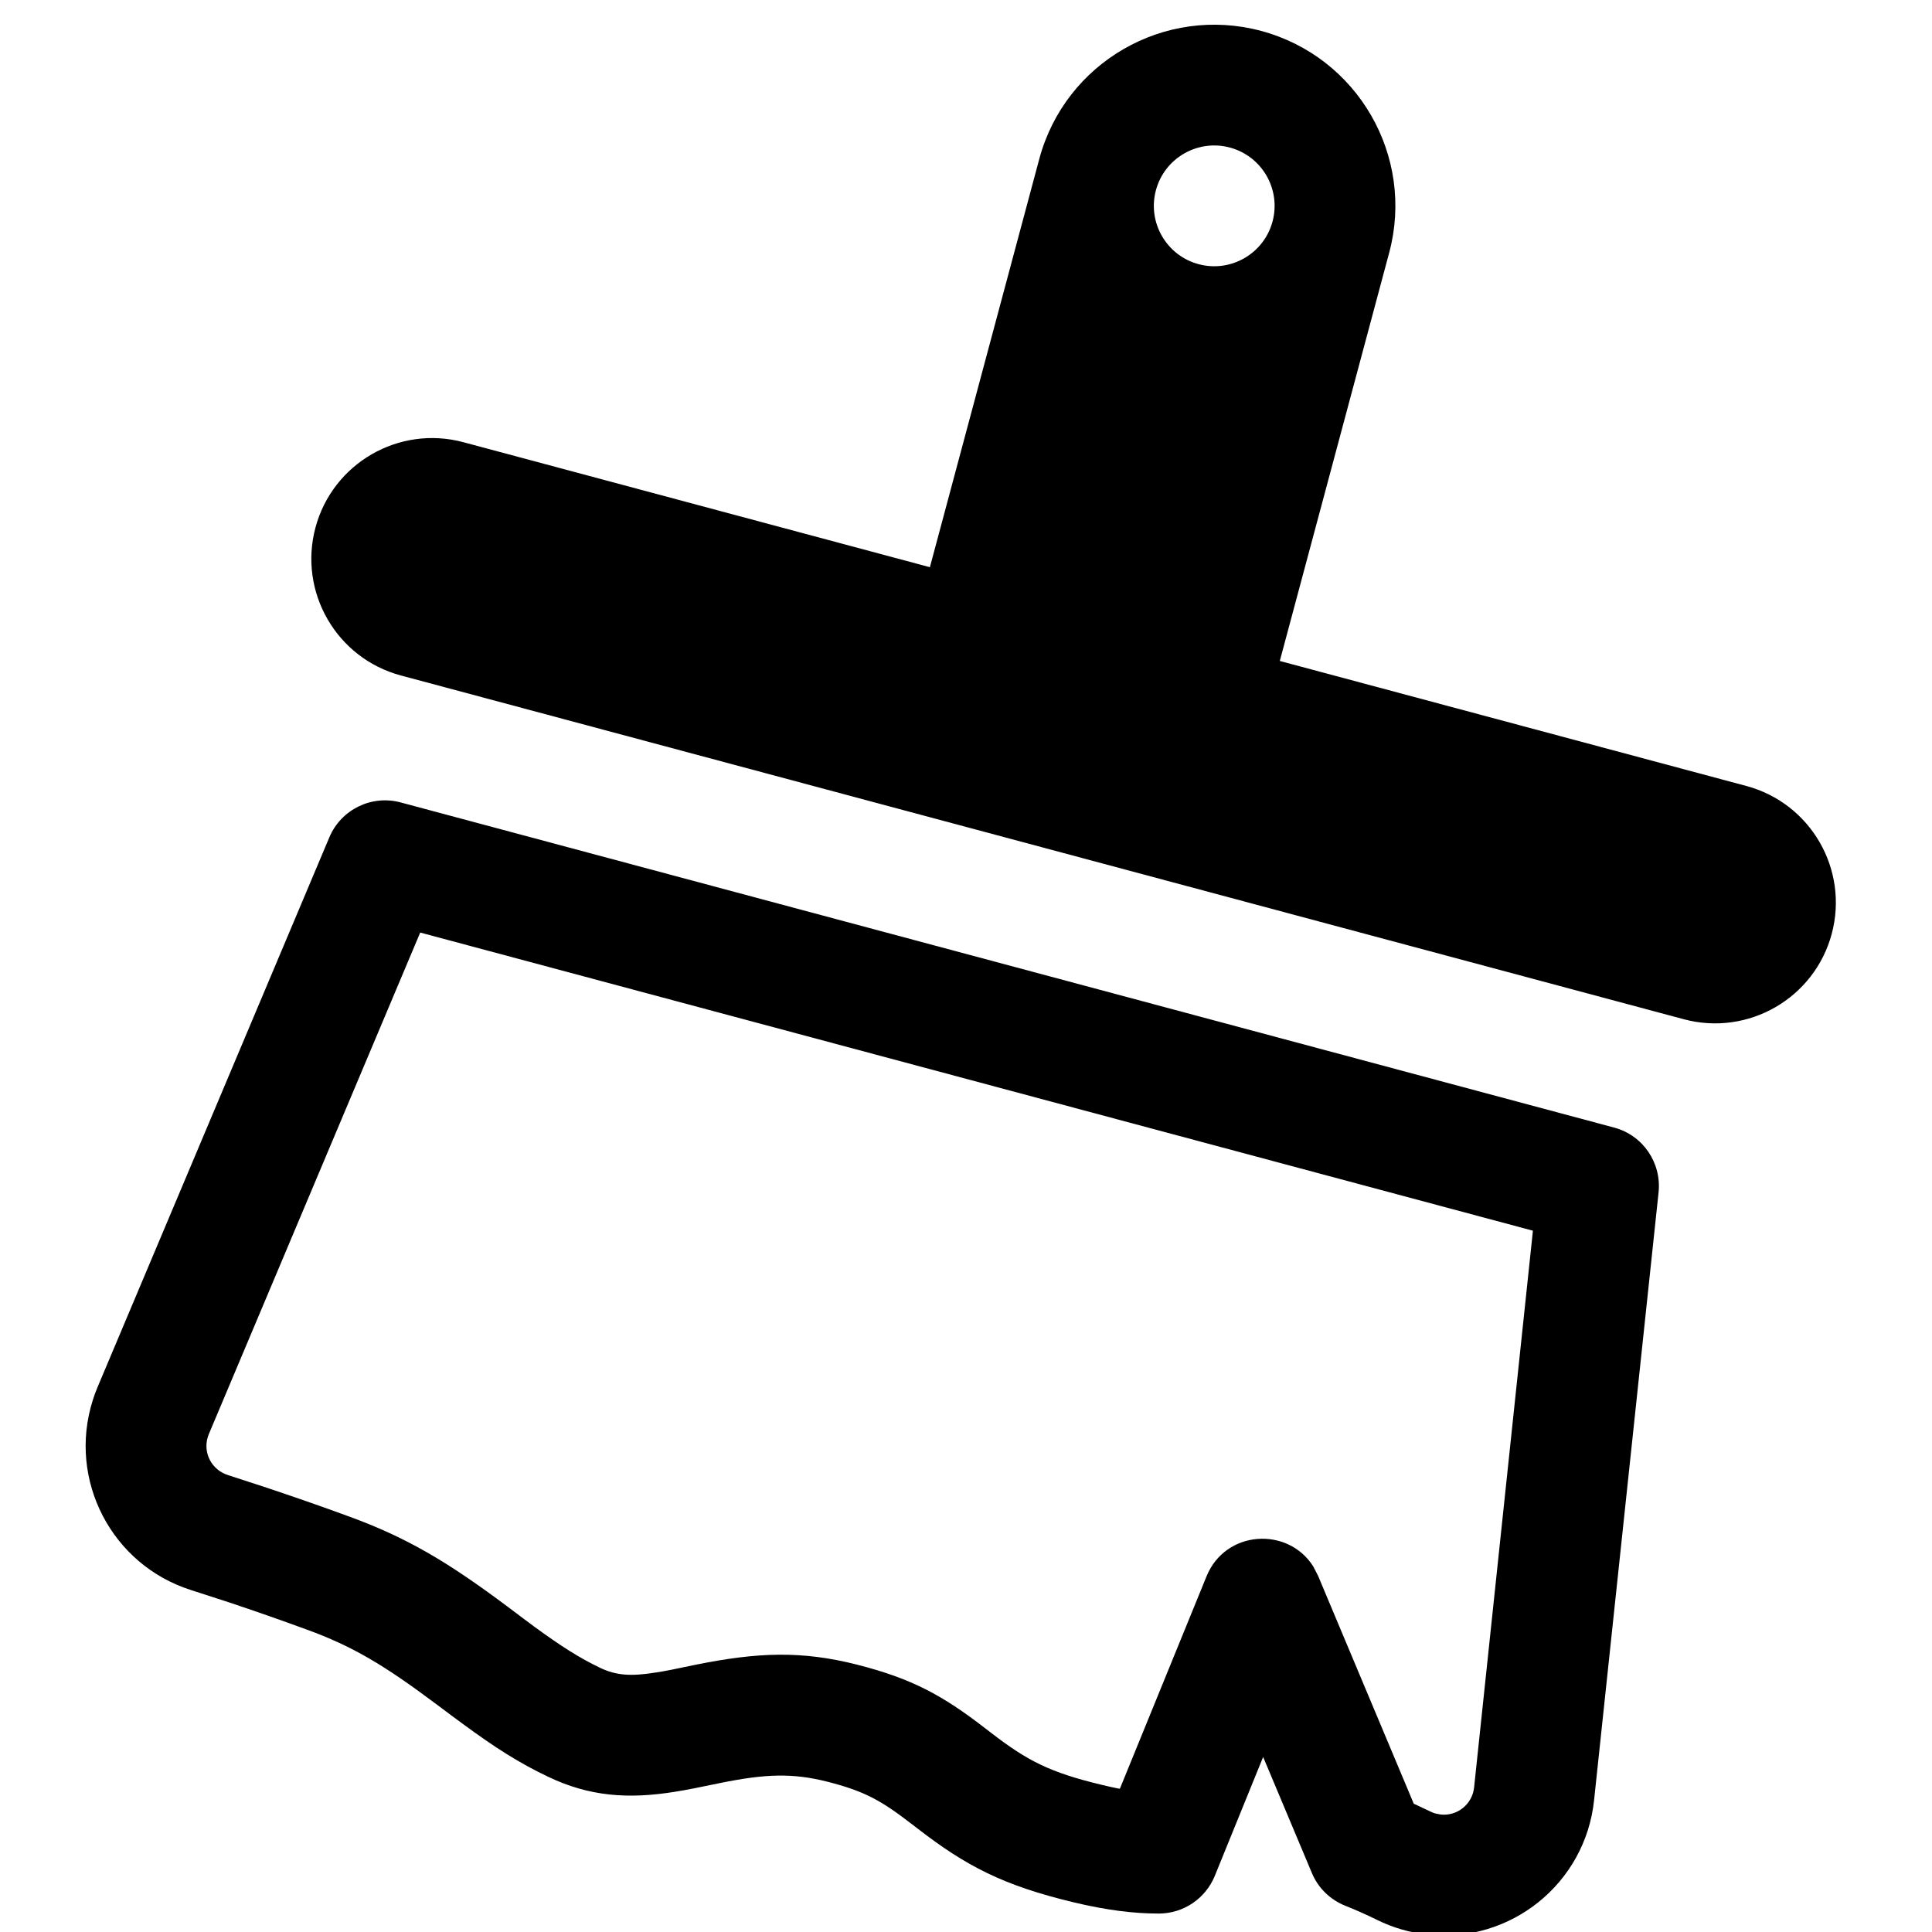
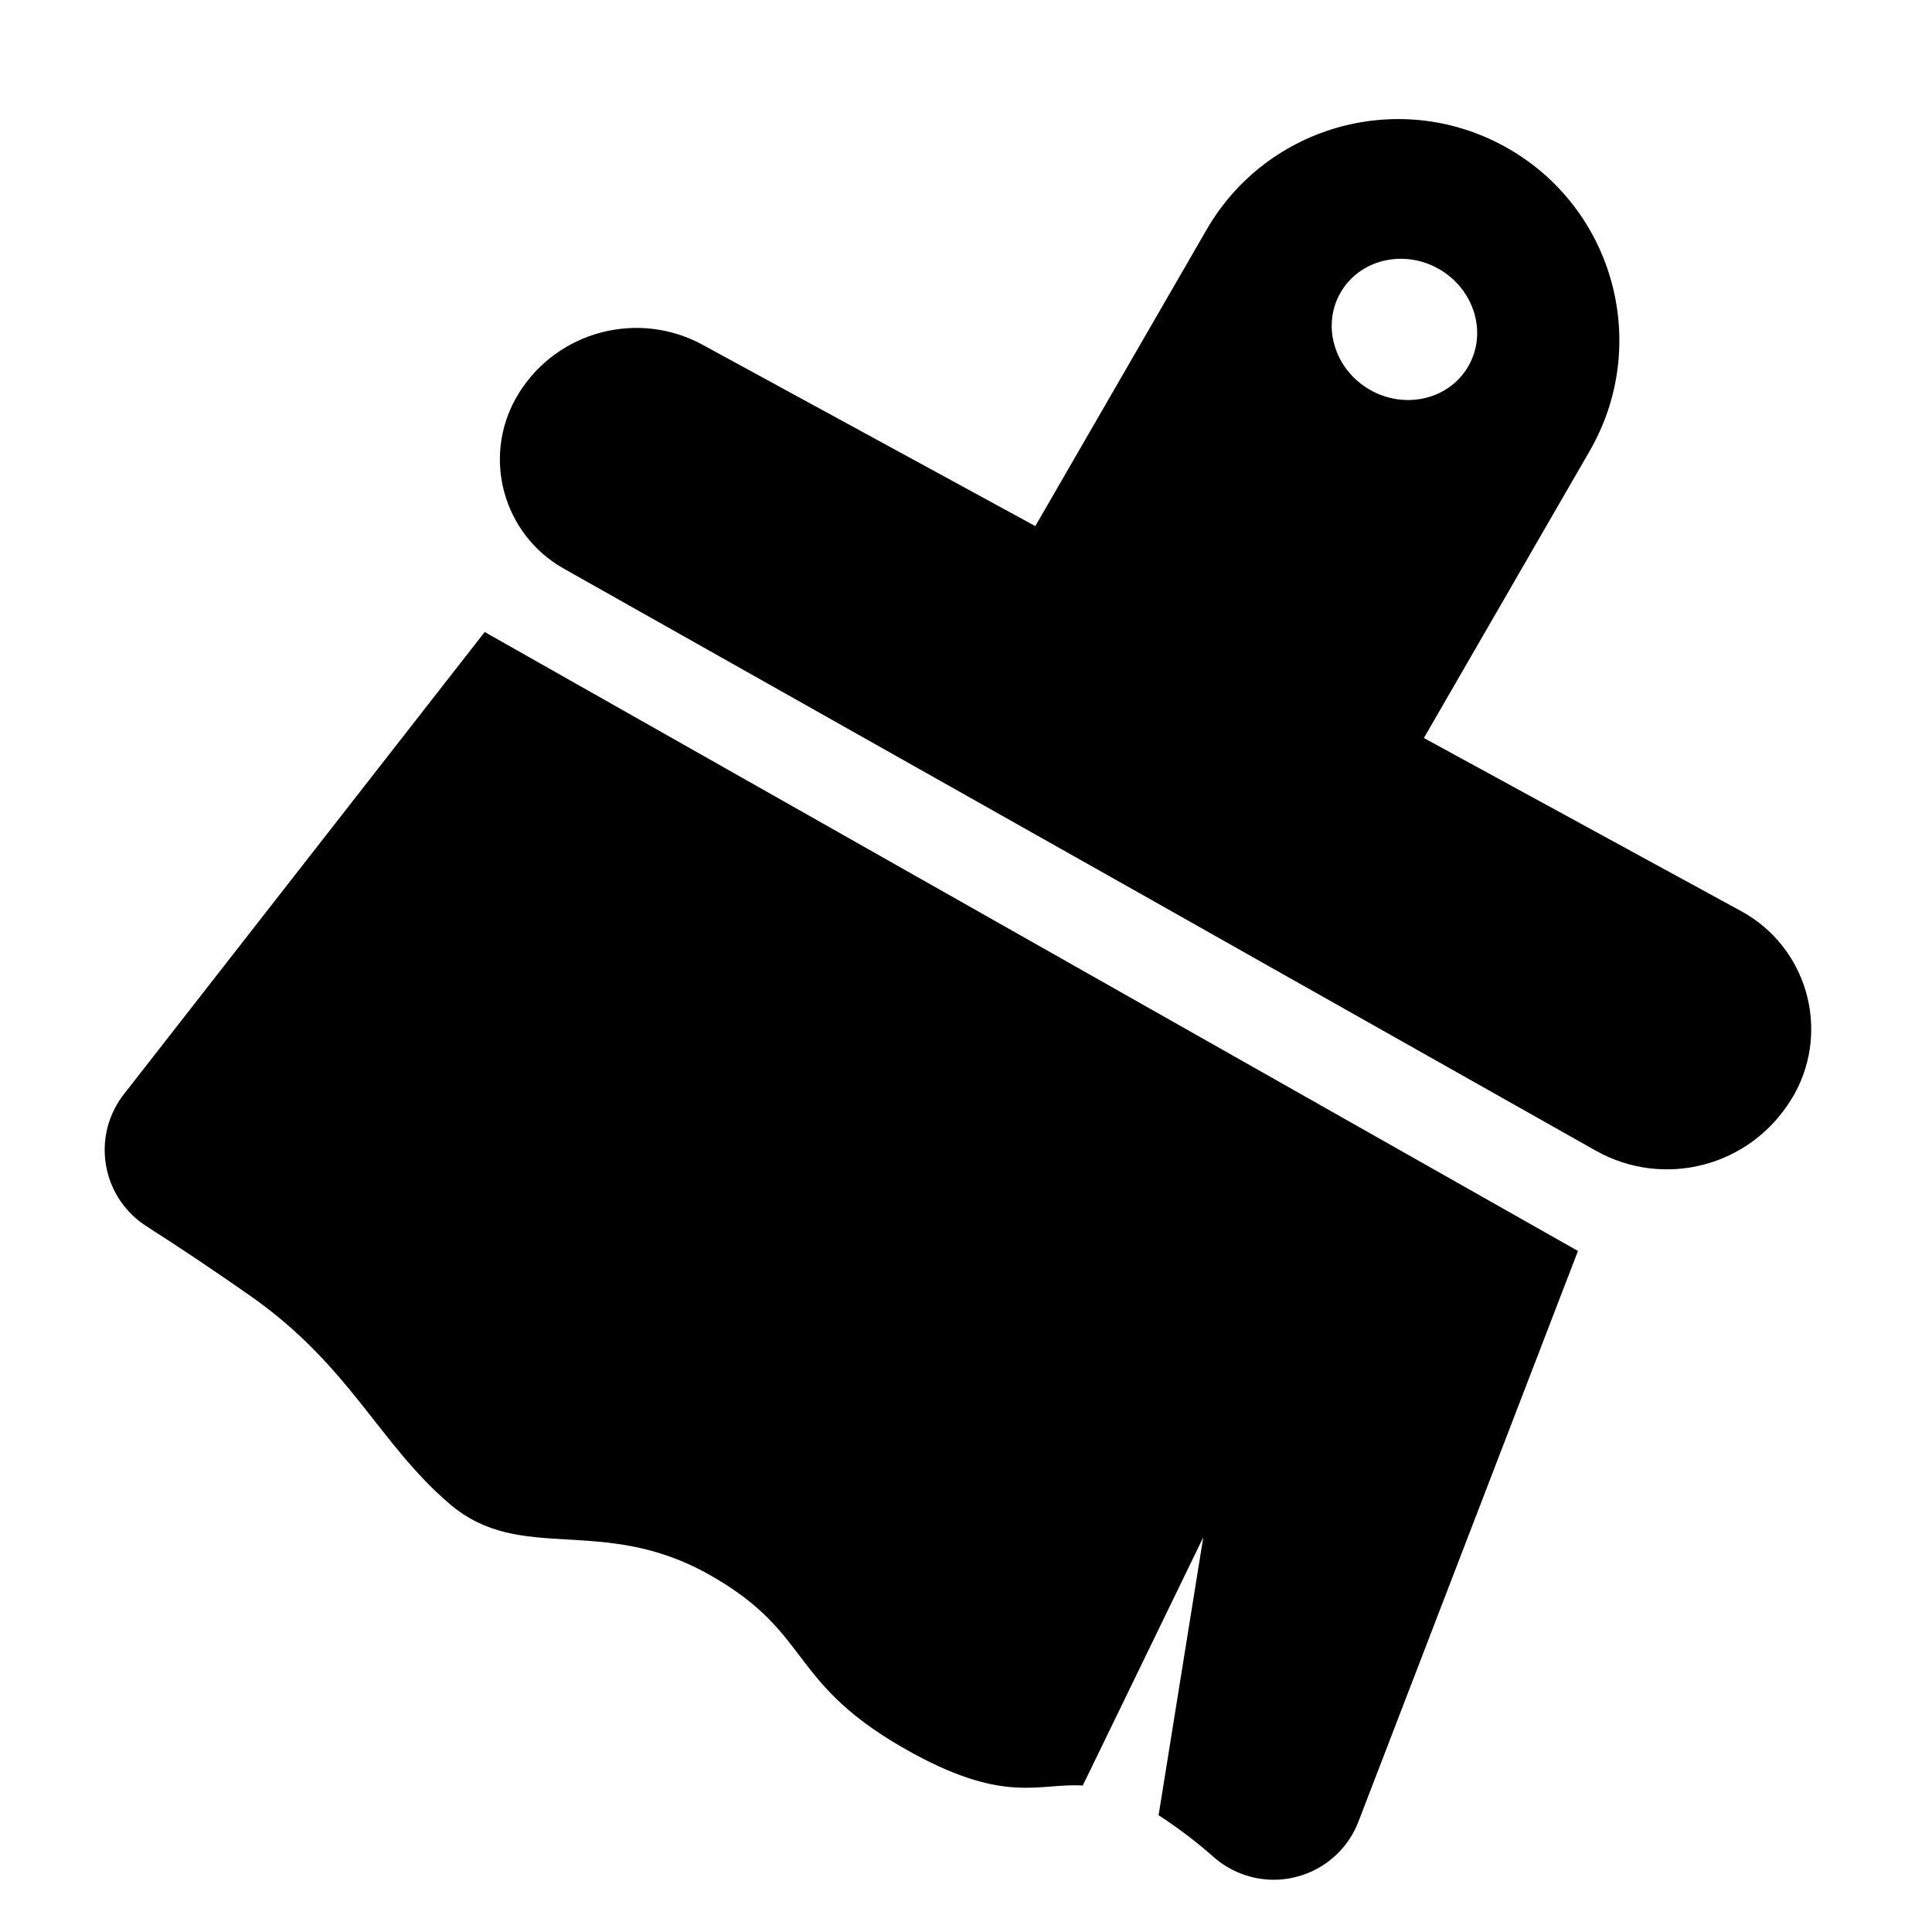
<svg xmlns="http://www.w3.org/2000/svg" width="16px" height="16px" viewBox="0 0 16 16" version="1.1">
  <g id="ICON-/-toolbar-/clearall" stroke="none" stroke-width="1" fill="none" fill-rule="evenodd">
-     <g id="编组" transform="translate(8.4352, 7.7527) rotate(15) translate(-8.4352, -7.7527)translate(1.9352, -0.0085)" fill="#000000">
-       <path d="M10.084,14.859 C10.058,15.06 9.914,15.226 9.718,15.279 C9.515,15.334 9.283,15.365 9.01,15.372 C8.412,15.388 8.071,15.312 7.602,15.115 C7.573,15.103 7.573,15.103 7.544,15.091 C7.249,14.968 7.096,14.931 6.782,14.935 C6.484,14.939 6.268,15.006 5.927,15.176 C5.766,15.257 5.676,15.302 5.586,15.342 C5.225,15.504 4.909,15.563 4.539,15.494 C4.281,15.447 4.05,15.374 3.746,15.255 C3.68,15.23 3.609,15.201 3.476,15.148 C2.99,14.954 2.696,14.869 2.293,14.834 C2.058,14.813 1.83,14.796 1.613,14.783 L1.283,14.766 C0.593,14.735 0.058,14.15 0.089,13.459 C0.092,13.402 0.092,13.402 0.099,13.345 L0.775,8.448 C0.809,8.201 1.02,8.016 1.27,8.016 L11.675,8.016 C11.921,8.016 12.13,8.195 12.169,8.439 L12.956,13.44 C13.064,14.123 12.597,14.764 11.914,14.871 C11.769,14.894 11.621,14.891 11.475,14.862 C11.38,14.843 11.285,14.828 11.191,14.817 C11.058,14.801 10.936,14.733 10.854,14.626 L10.216,13.803 L10.084,14.859 Z M11.246,9.015 L1.706,9.015 L1.09,13.481 C1.089,13.487 1.089,13.49 1.089,13.492 L1.088,13.504 C1.082,13.643 1.189,13.761 1.332,13.767 L1.669,13.785 C1.899,13.799 2.136,13.816 2.38,13.838 C2.9,13.883 3.278,13.992 3.847,14.219 L4.006,14.283 C4.047,14.299 4.079,14.312 4.109,14.324 C4.36,14.421 4.536,14.477 4.721,14.511 C4.865,14.538 4.986,14.515 5.177,14.429 C5.246,14.399 5.315,14.365 5.482,14.28 C5.946,14.05 6.294,13.941 6.77,13.935 C7.238,13.929 7.519,13.997 7.93,14.169 L7.988,14.193 C8.336,14.338 8.541,14.384 8.984,14.372 C9.033,14.371 9.08,14.369 9.124,14.366 L9.138,14.364 L9.376,12.479 C9.428,12.067 9.921,11.905 10.209,12.172 L10.267,12.236 L11.521,13.854 L11.671,13.881 C11.685,13.884 11.7,13.886 11.715,13.886 L11.759,13.883 C11.896,13.862 11.99,13.733 11.969,13.596 L11.246,9.015 Z M6.5,0 C7.328,-1.52179594e-16 8,0.672 8,1.5 L8,5 L12,5 C12.552,5 13,5.448 13,6 C13,6.552 12.552,7 12,7 L1,7 C0.448,7 6.76353751e-17,6.552 0,6 C-6.76353751e-17,5.448 0.448,5 1,5 L5,5 L5,1.5 C5,0.672 5.672,1.52179594e-16 6.5,0 Z M6.5,1 C6.224,1 6,1.224 6,1.5 C6,1.776 6.224,2 6.5,2 C6.776,2 7,1.776 7,1.5 C7,1.224 6.776,1 6.5,1 Z" id="形状结合" />
-     </g>
+     <path d="M4.014,5.234 L13.068,10.36 L11.25,15.086 C11.101,15.473 10.666,15.666 10.278,15.517 C10.196,15.485 10.119,15.439 10.053,15.381 C9.906,15.251 9.753,15.135 9.595,15.033 L9.965,12.731 L8.967,14.787 C8.608,14.765 8.335,14.94 7.571,14.526 C6.5,13.944 6.754,13.534 5.867,13.037 C4.98,12.54 4.314,12.959 3.724,12.455 C3.135,11.952 2.902,11.313 2.072,10.731 C1.776,10.524 1.49,10.332 1.214,10.156 C0.863,9.932 0.762,9.467 0.986,9.118 C0.998,9.099 1.011,9.081 1.025,9.063 L4.014,5.234 Z M12.494,1.232 C13.371,1.738 13.671,2.858 13.165,3.735 L11.792,6.112 L14.42,7.546 C14.959,7.84 15.158,8.515 14.864,9.055 L14.836,9.102 C14.495,9.662 13.78,9.847 13.215,9.529 L10.558,8.03 L9.556,7.464 L4.667,4.708 C4.169,4.426 3.992,3.794 4.274,3.295 C4.281,3.282 4.289,3.269 4.297,3.256 C4.618,2.74 5.286,2.565 5.82,2.856 L8.574,4.357 L9.992,1.903 C10.498,1.026 11.618,0.726 12.494,1.232 Z M11.102,2.423 C10.943,2.698 11.051,3.058 11.343,3.227 C11.635,3.395 12.001,3.309 12.16,3.033 C12.319,2.758 12.211,2.398 11.919,2.229 C11.627,2.061 11.261,2.147 11.102,2.423 Z" id="形状结合" fill="#000000" />
  </g>
</svg>
